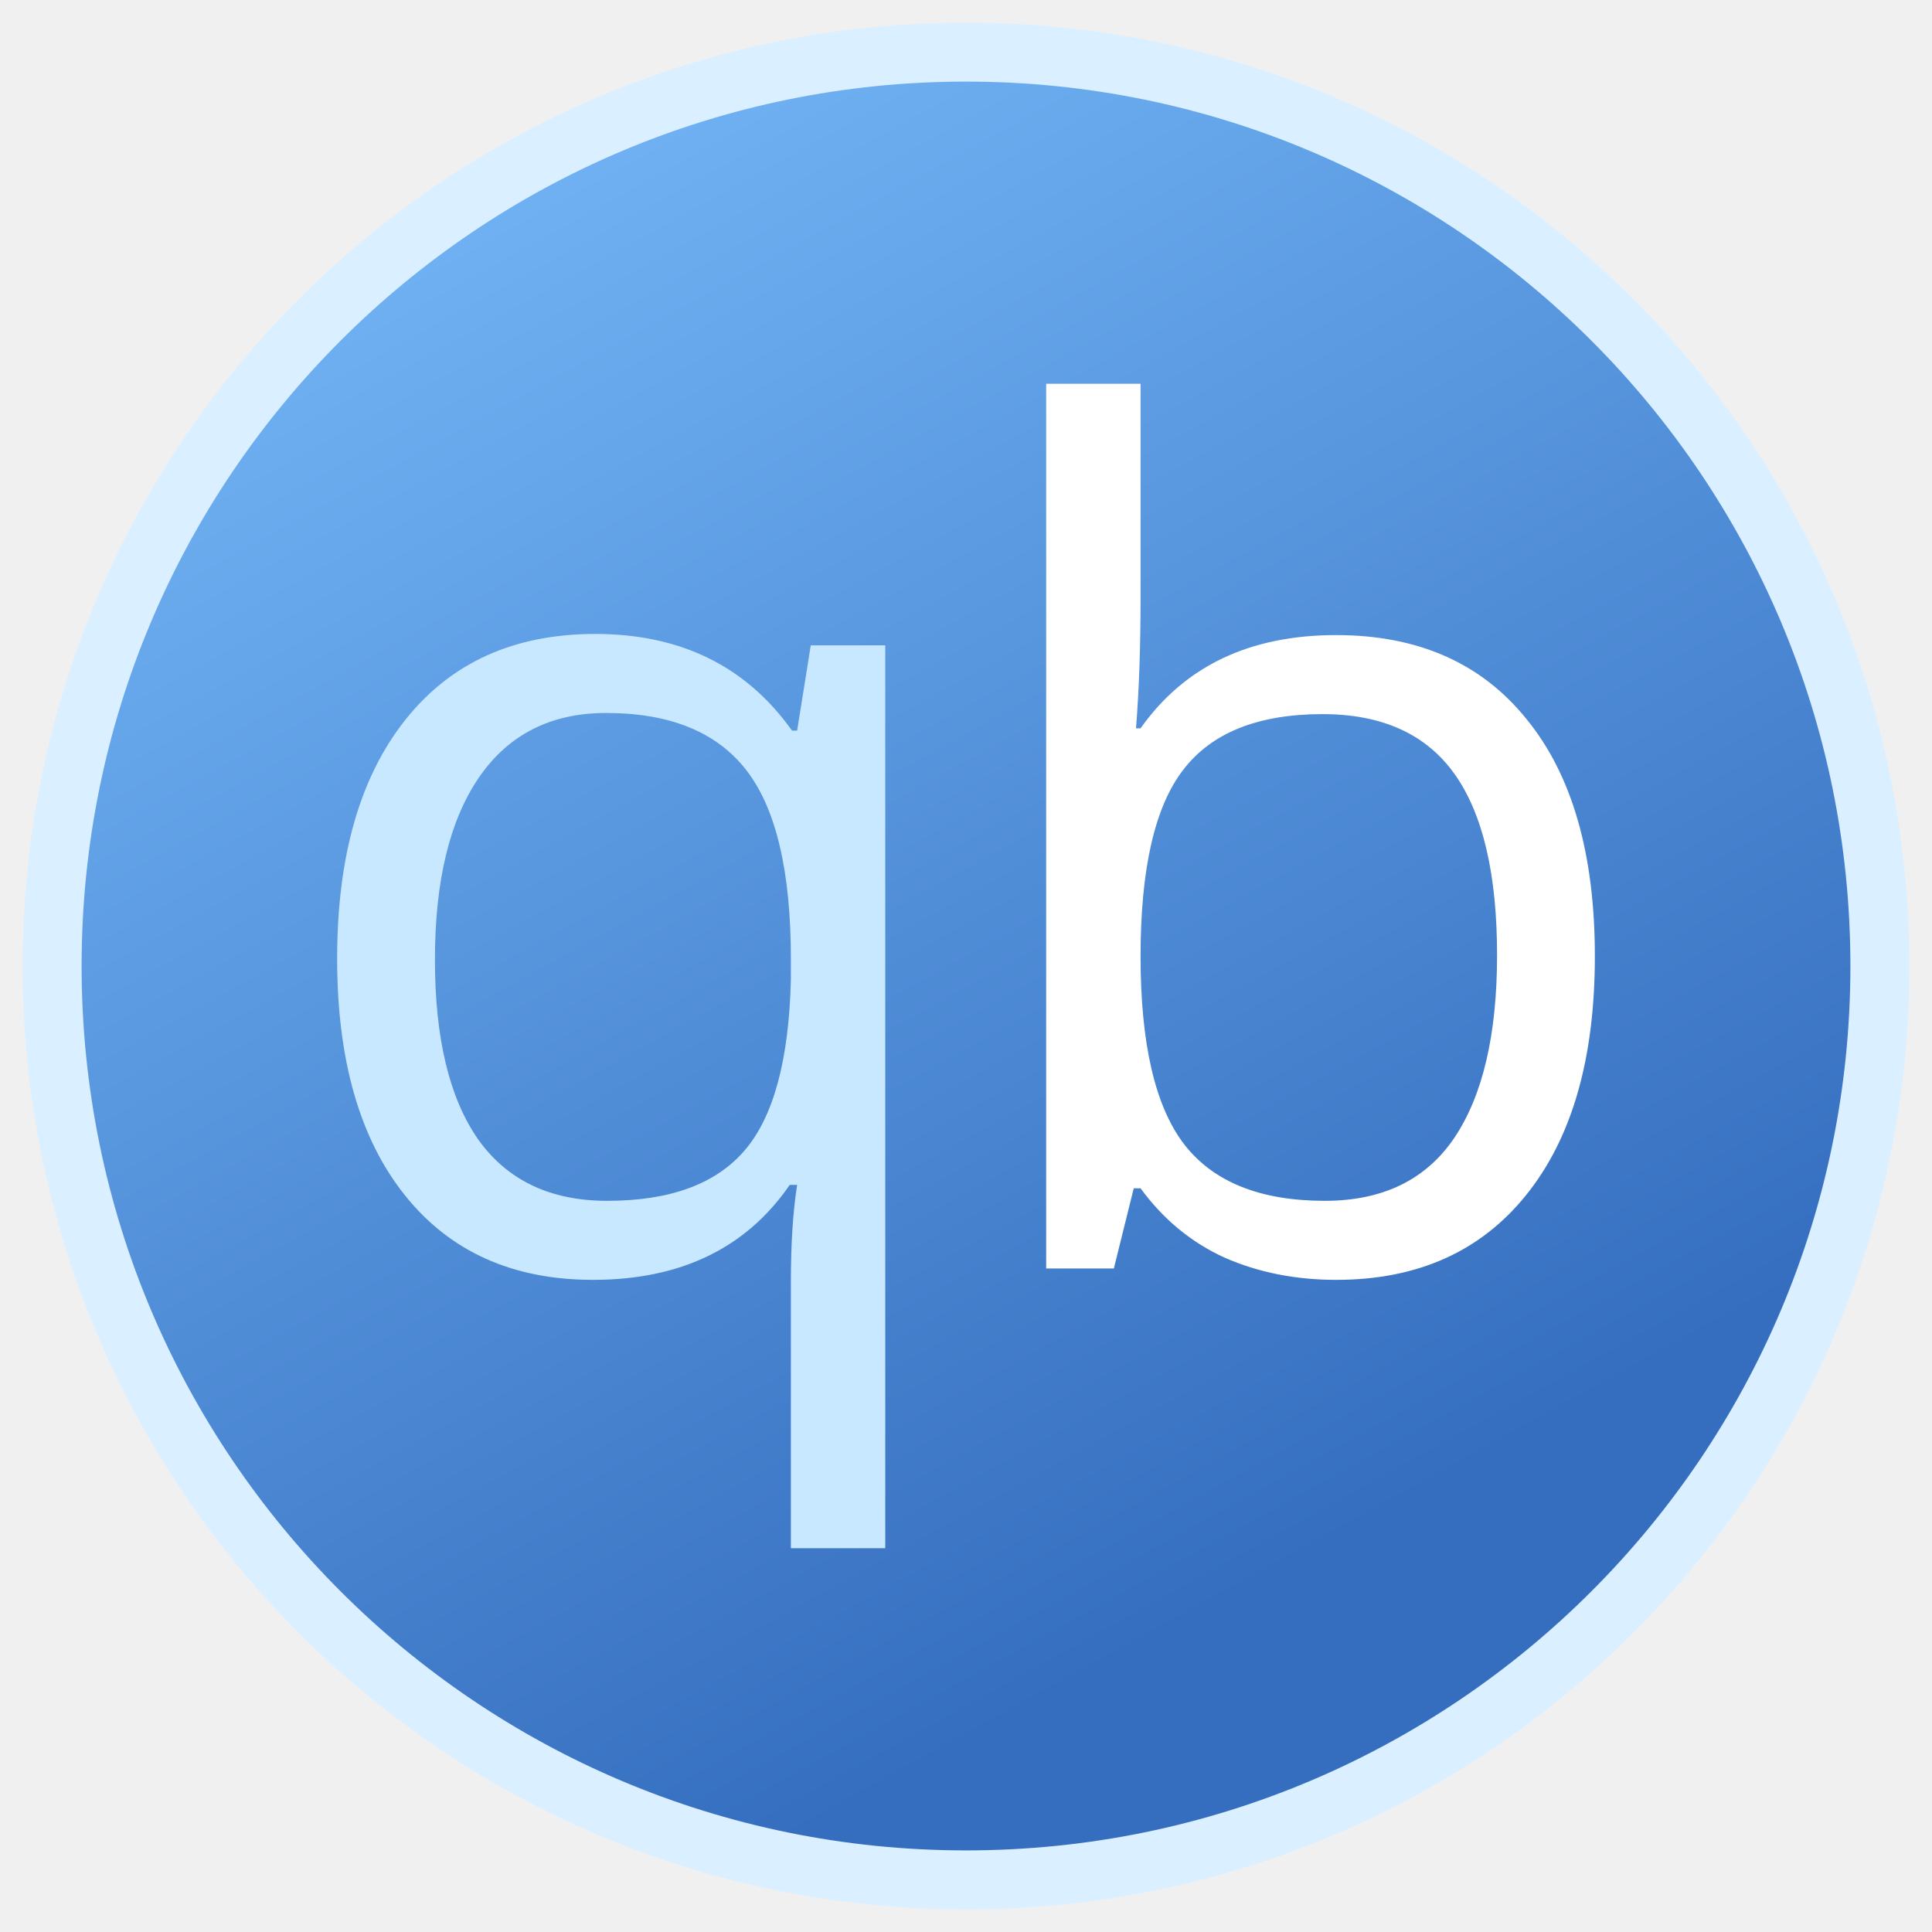
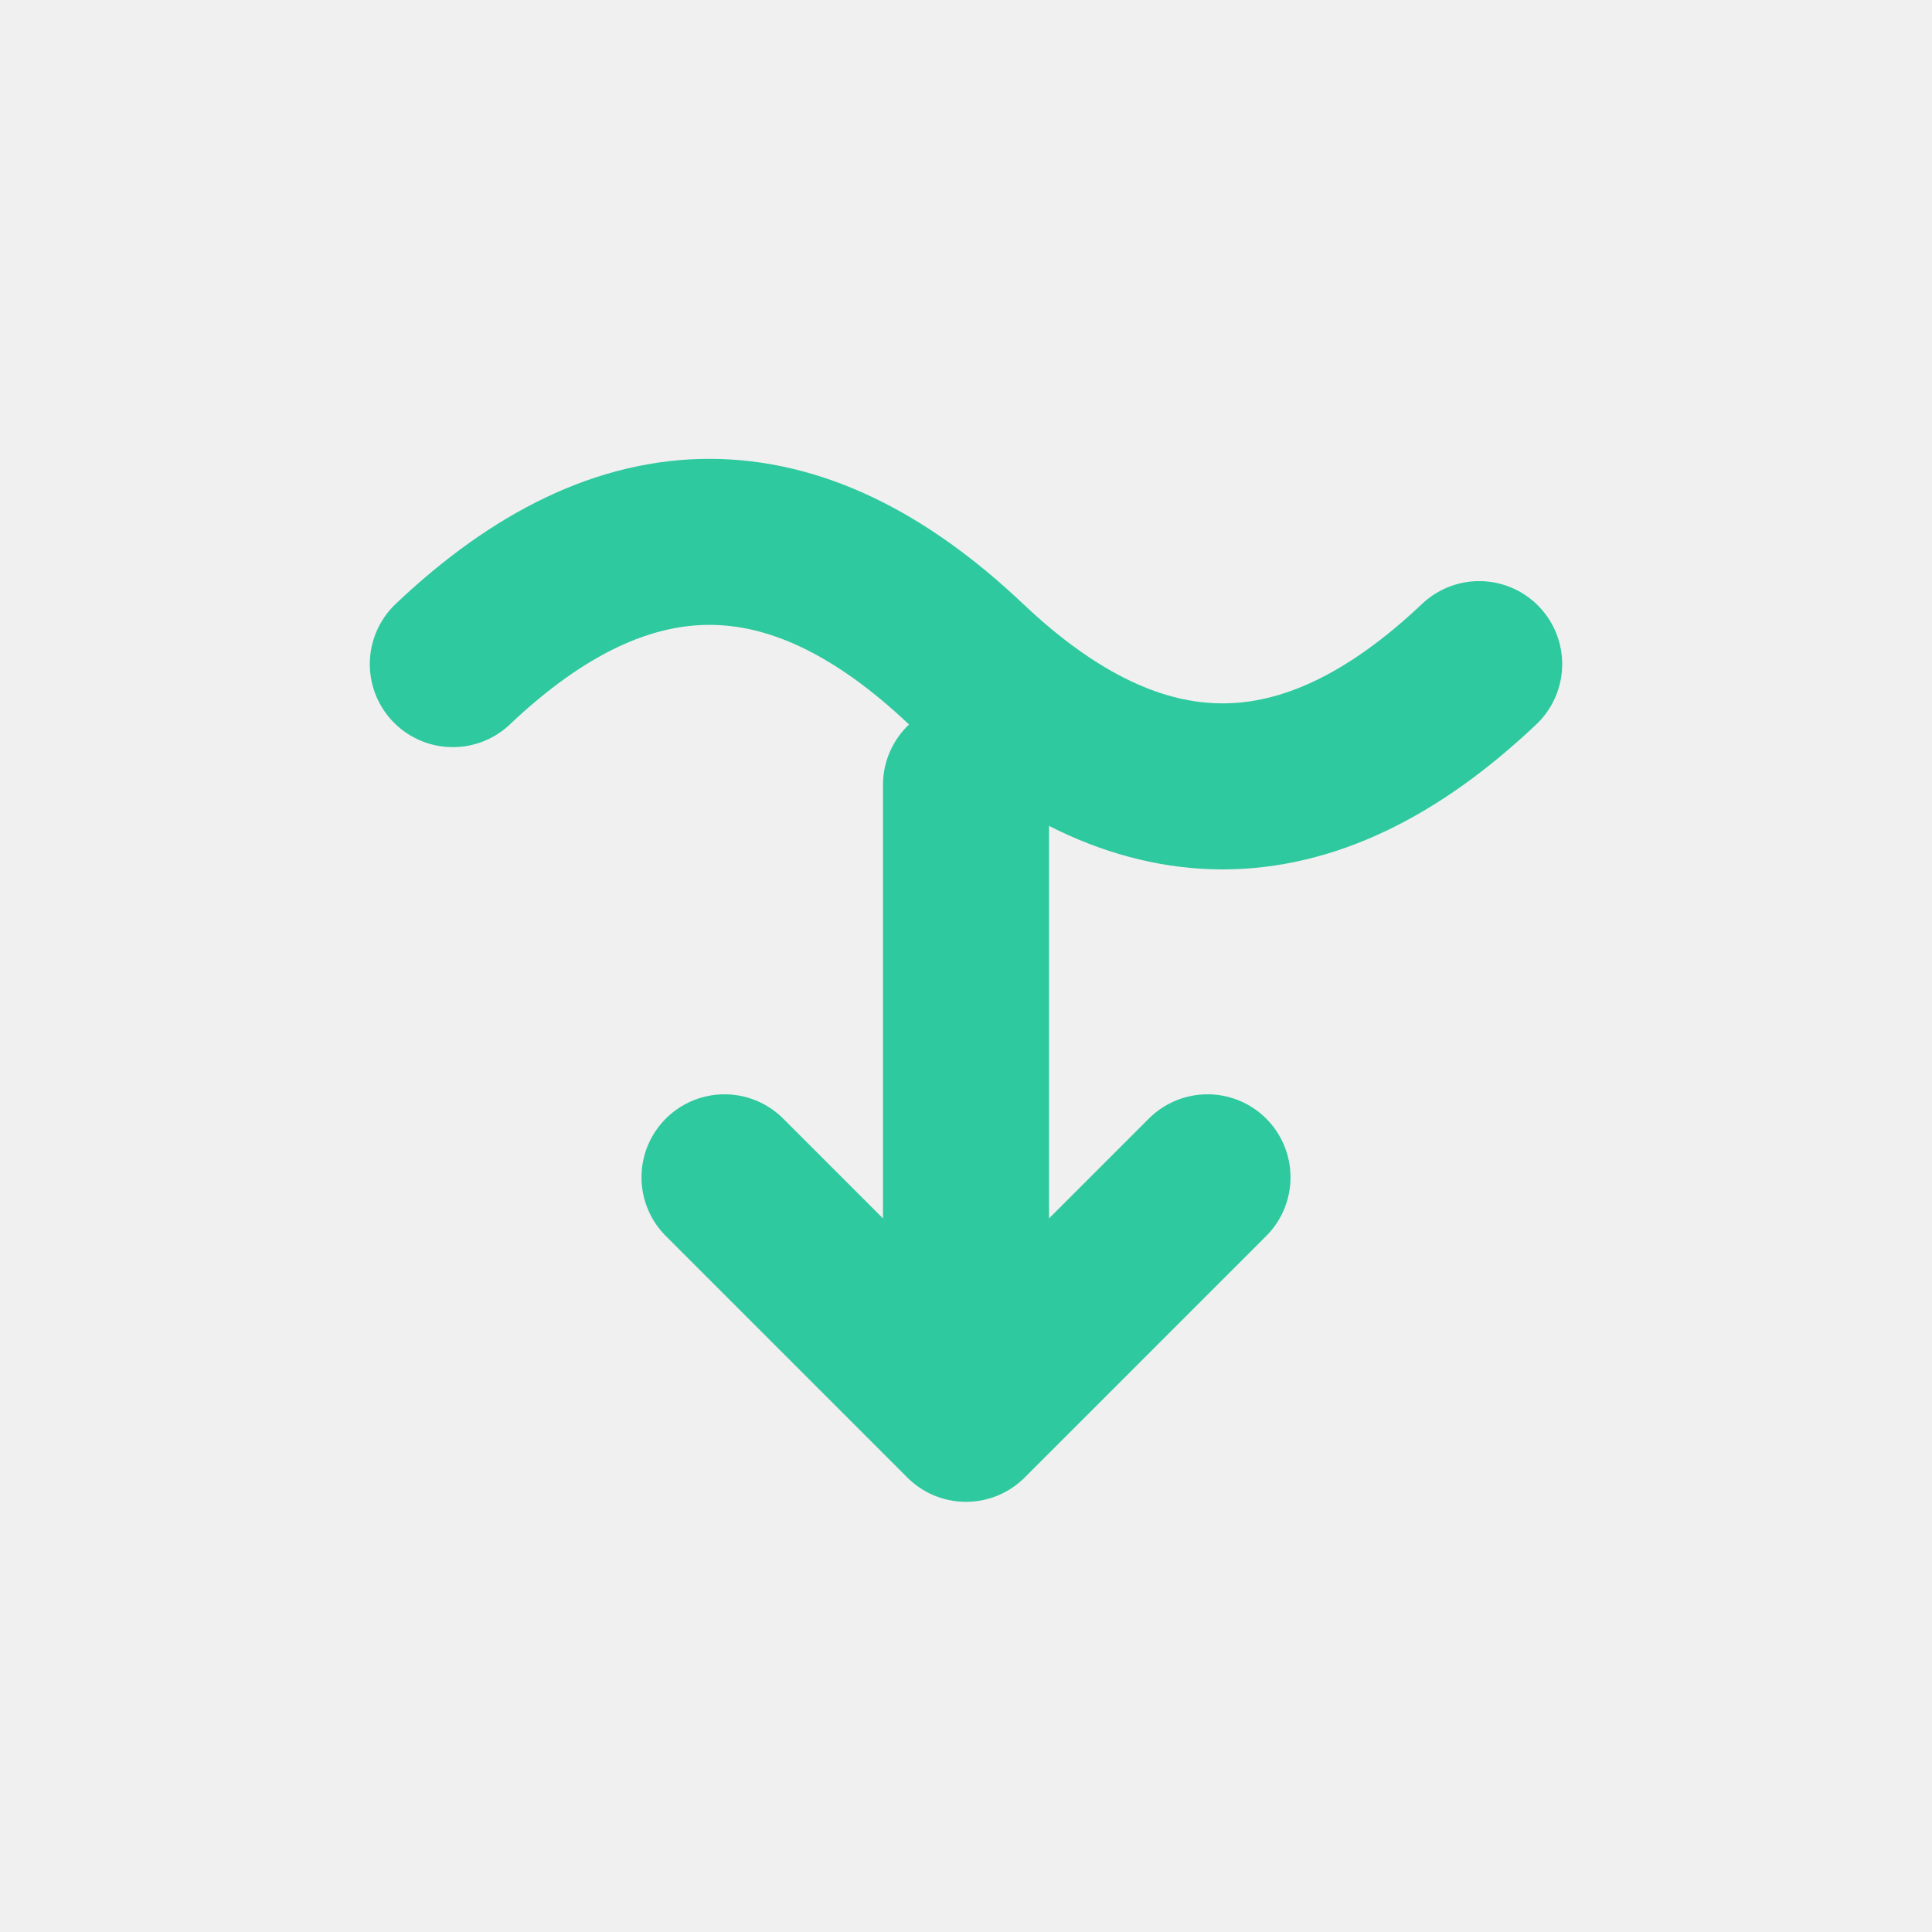
- <svg xmlns="http://www.w3.org/2000/svg" height="1024" viewBox="0 0 1024 1024" width="1024">
-   <linearGradient id="a" gradientUnits="userSpaceOnUse" x1="348.283" x2="782.06" y1="0" y2="786.483">
-     <stop offset="0" stop-color="#72b4f5" />
-     <stop offset="1" stop-color="#356ebf" />
-   </linearGradient>
-   <g fill="none" fill-rule="evenodd" transform="matrix(.9765627 0 0 .9765624 11.99991 12.00005)">
-     <circle cx="512" cy="512" fill="url(#a)" r="496" stroke="#daefff" stroke-width="32" />
-     <path d="m712.898 332.399q66.657 0 103.38 45.671 37.03 45.364 37.03 128.684 0 83.32-37.34 129.61-37.03 45.98-103.07 45.98-33.02 0-60.484-12.035-27.156-12.344-45.672-37.649h-3.703l-10.8 43.512h-36.724v-480.172h51.227v116.65q0 39.191-2.469 70.359h2.47q35.796-50.61 106.155-50.61zm-7.406 42.894q-52.46 0-75.605 30.242-23.145 29.934-23.145 101.219 0 71.285 23.762 102.145 23.761 30.55 76.222 30.55 47.215 0 70.36-34.254 23.144-34.562 23.144-99.058 0-66.04-23.144-98.442-23.145-32.402-71.594-32.402z" fill="#fff" />
-     <path d="m317.273 639.45q51.227 0 74.68-27.466 23.453-27.464 24.996-92.578v-11.418q0-70.976-24.07-102.144-24.07-31.168-76.223-31.168-45.055 0-69.125 35.18-23.762 34.87-23.762 98.75 0 63.879 23.454 97.515 23.761 33.328 70.05 33.328zm-7.715 42.894q-65.421 0-102.144-45.98-36.723-45.981-36.723-128.376 0-83.011 37.032-129.609 37.03-46.598 103.07-46.598 69.433 0 106.773 52.461h2.778l7.406-46.289h40.426v490.047h-51.227v-144.73q0-30.86 3.395-52.461h-4.012q-35.488 51.535-106.774 51.535z" fill="#c8e8ff" />
+ <svg xmlns="http://www.w3.org/2000/svg" viewBox="0 0 64 64" width="64" height="64">
+   <g fill="none" stroke="#2FC99F" stroke-width="5.5" stroke-linecap="round" stroke-linejoin="round">
+     <path d="M15 22c5.7-5.4 11.3-5.4 17 0s11.3 5.4 17 0" />
+     <path d="M32 26v20" />
+     <path d="M24 39l8 8 8-8" />
  </g>
</svg>
